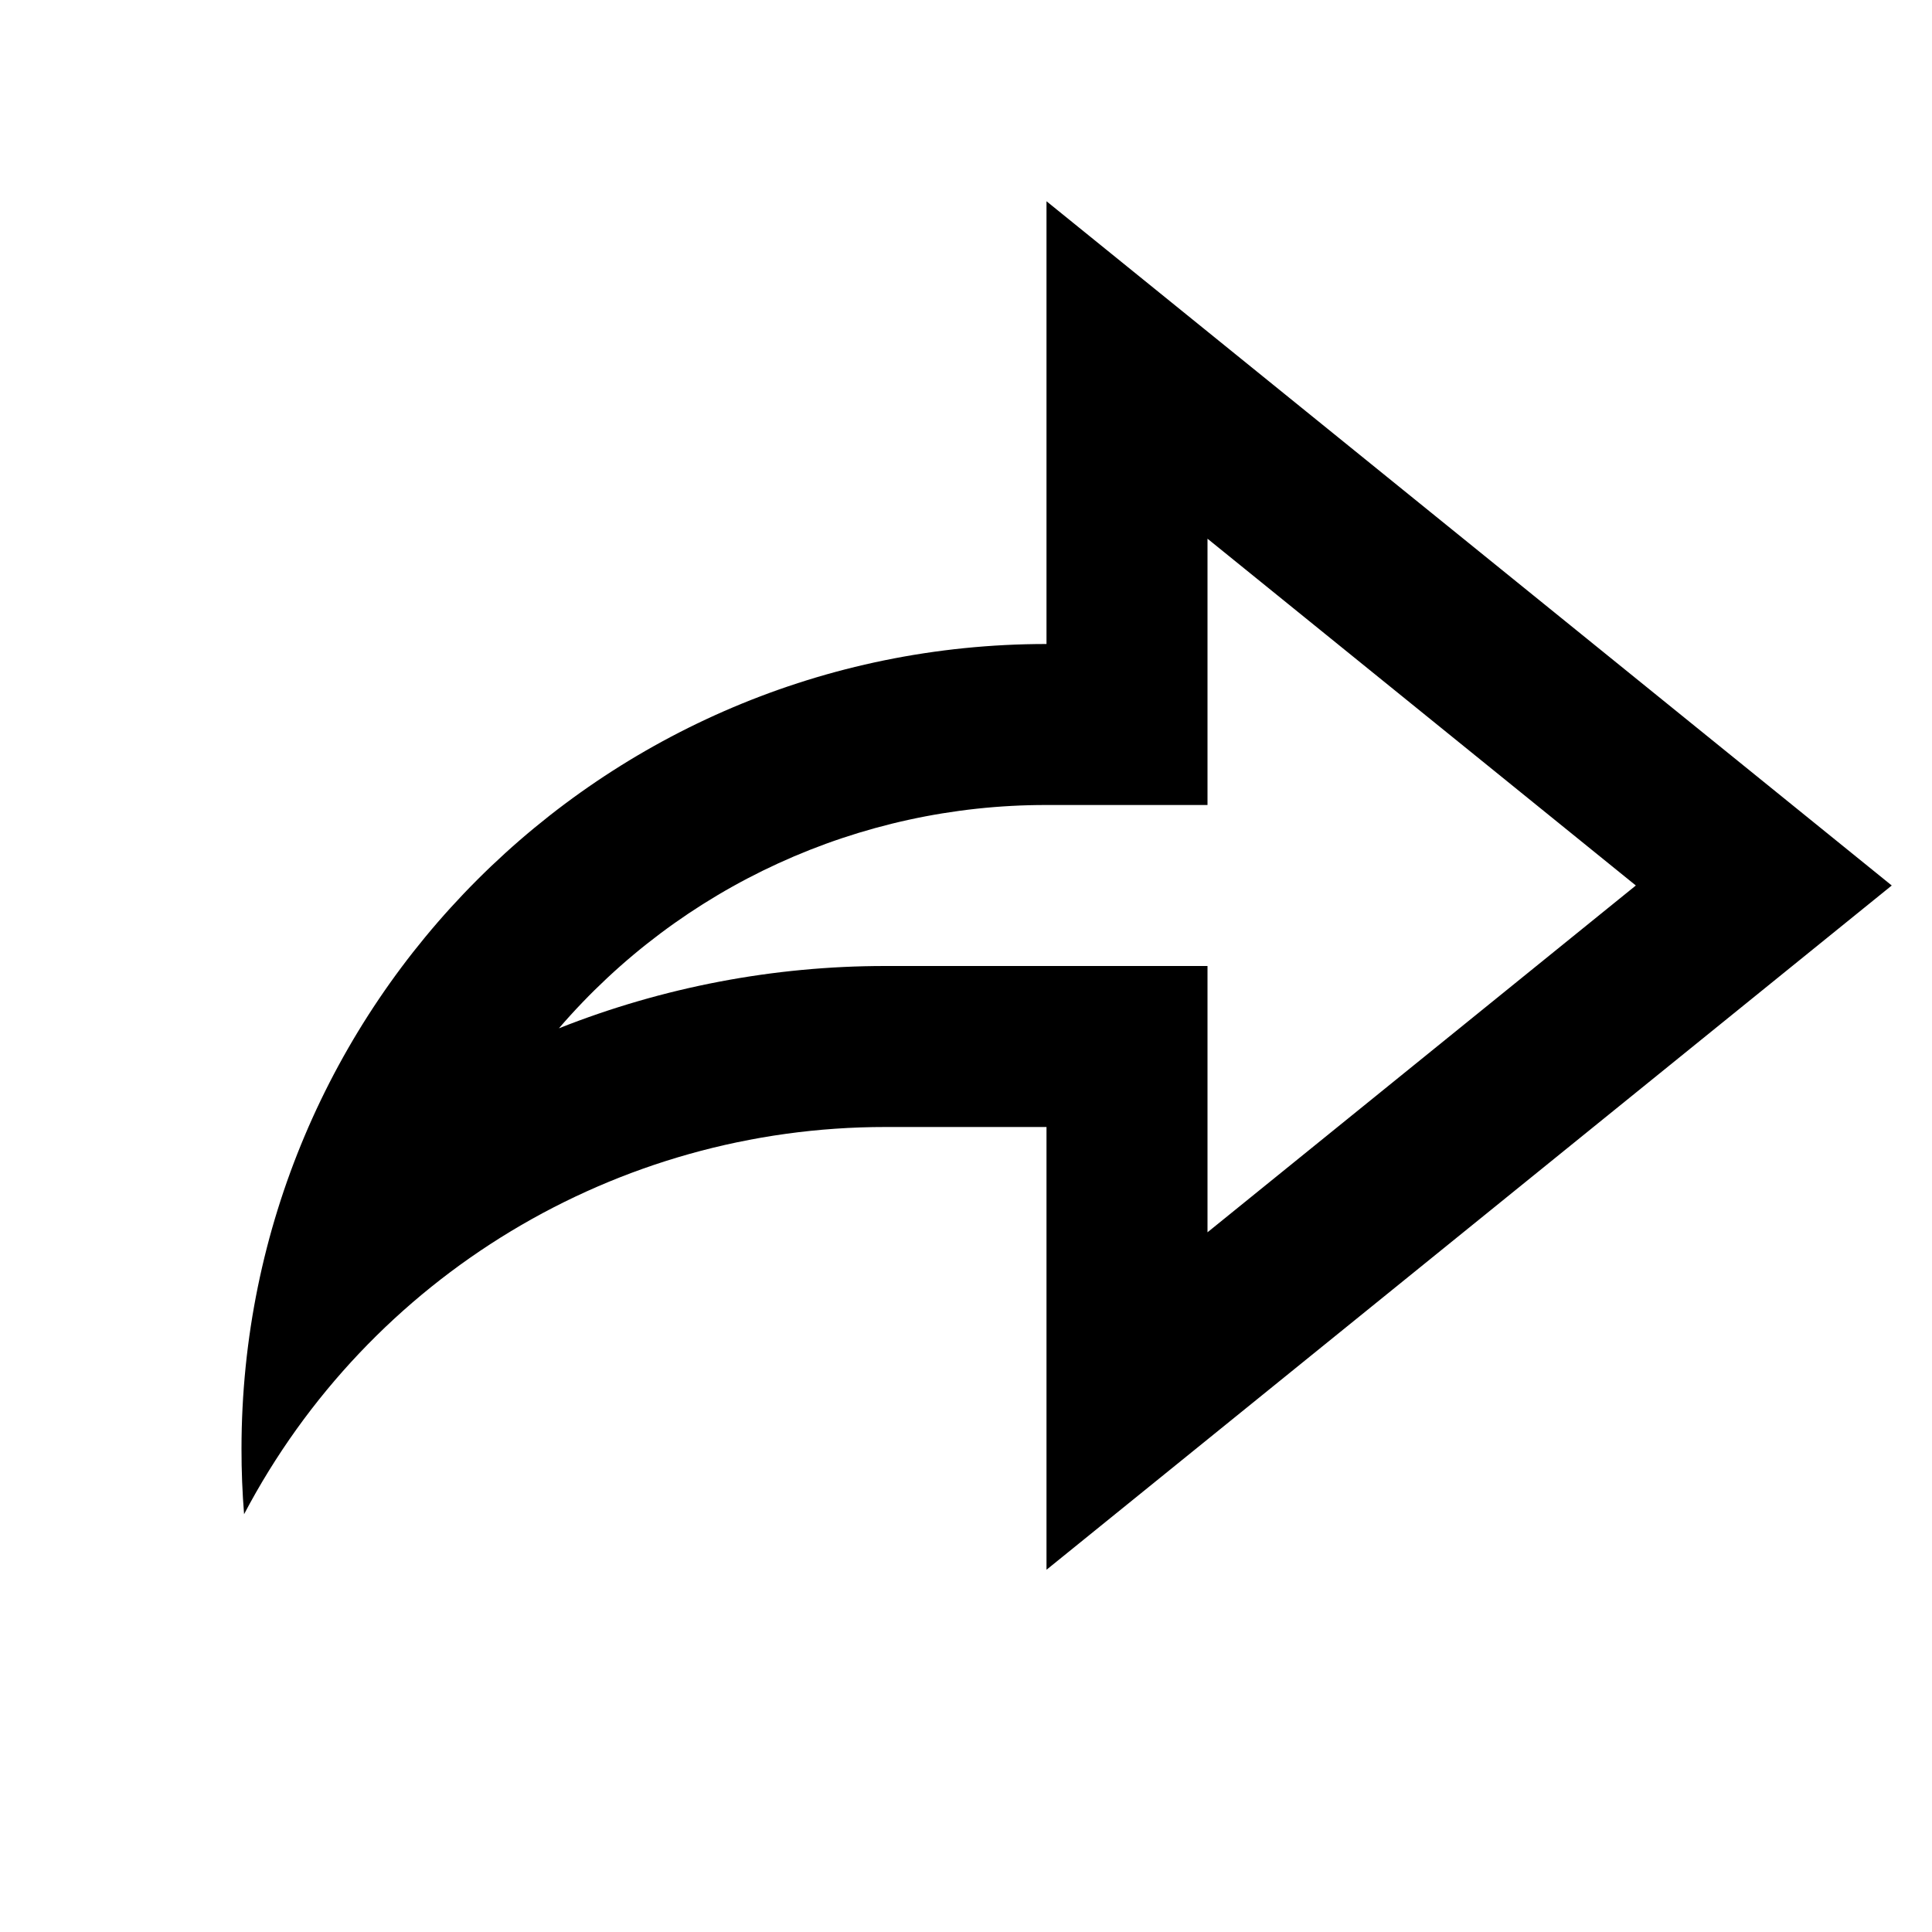
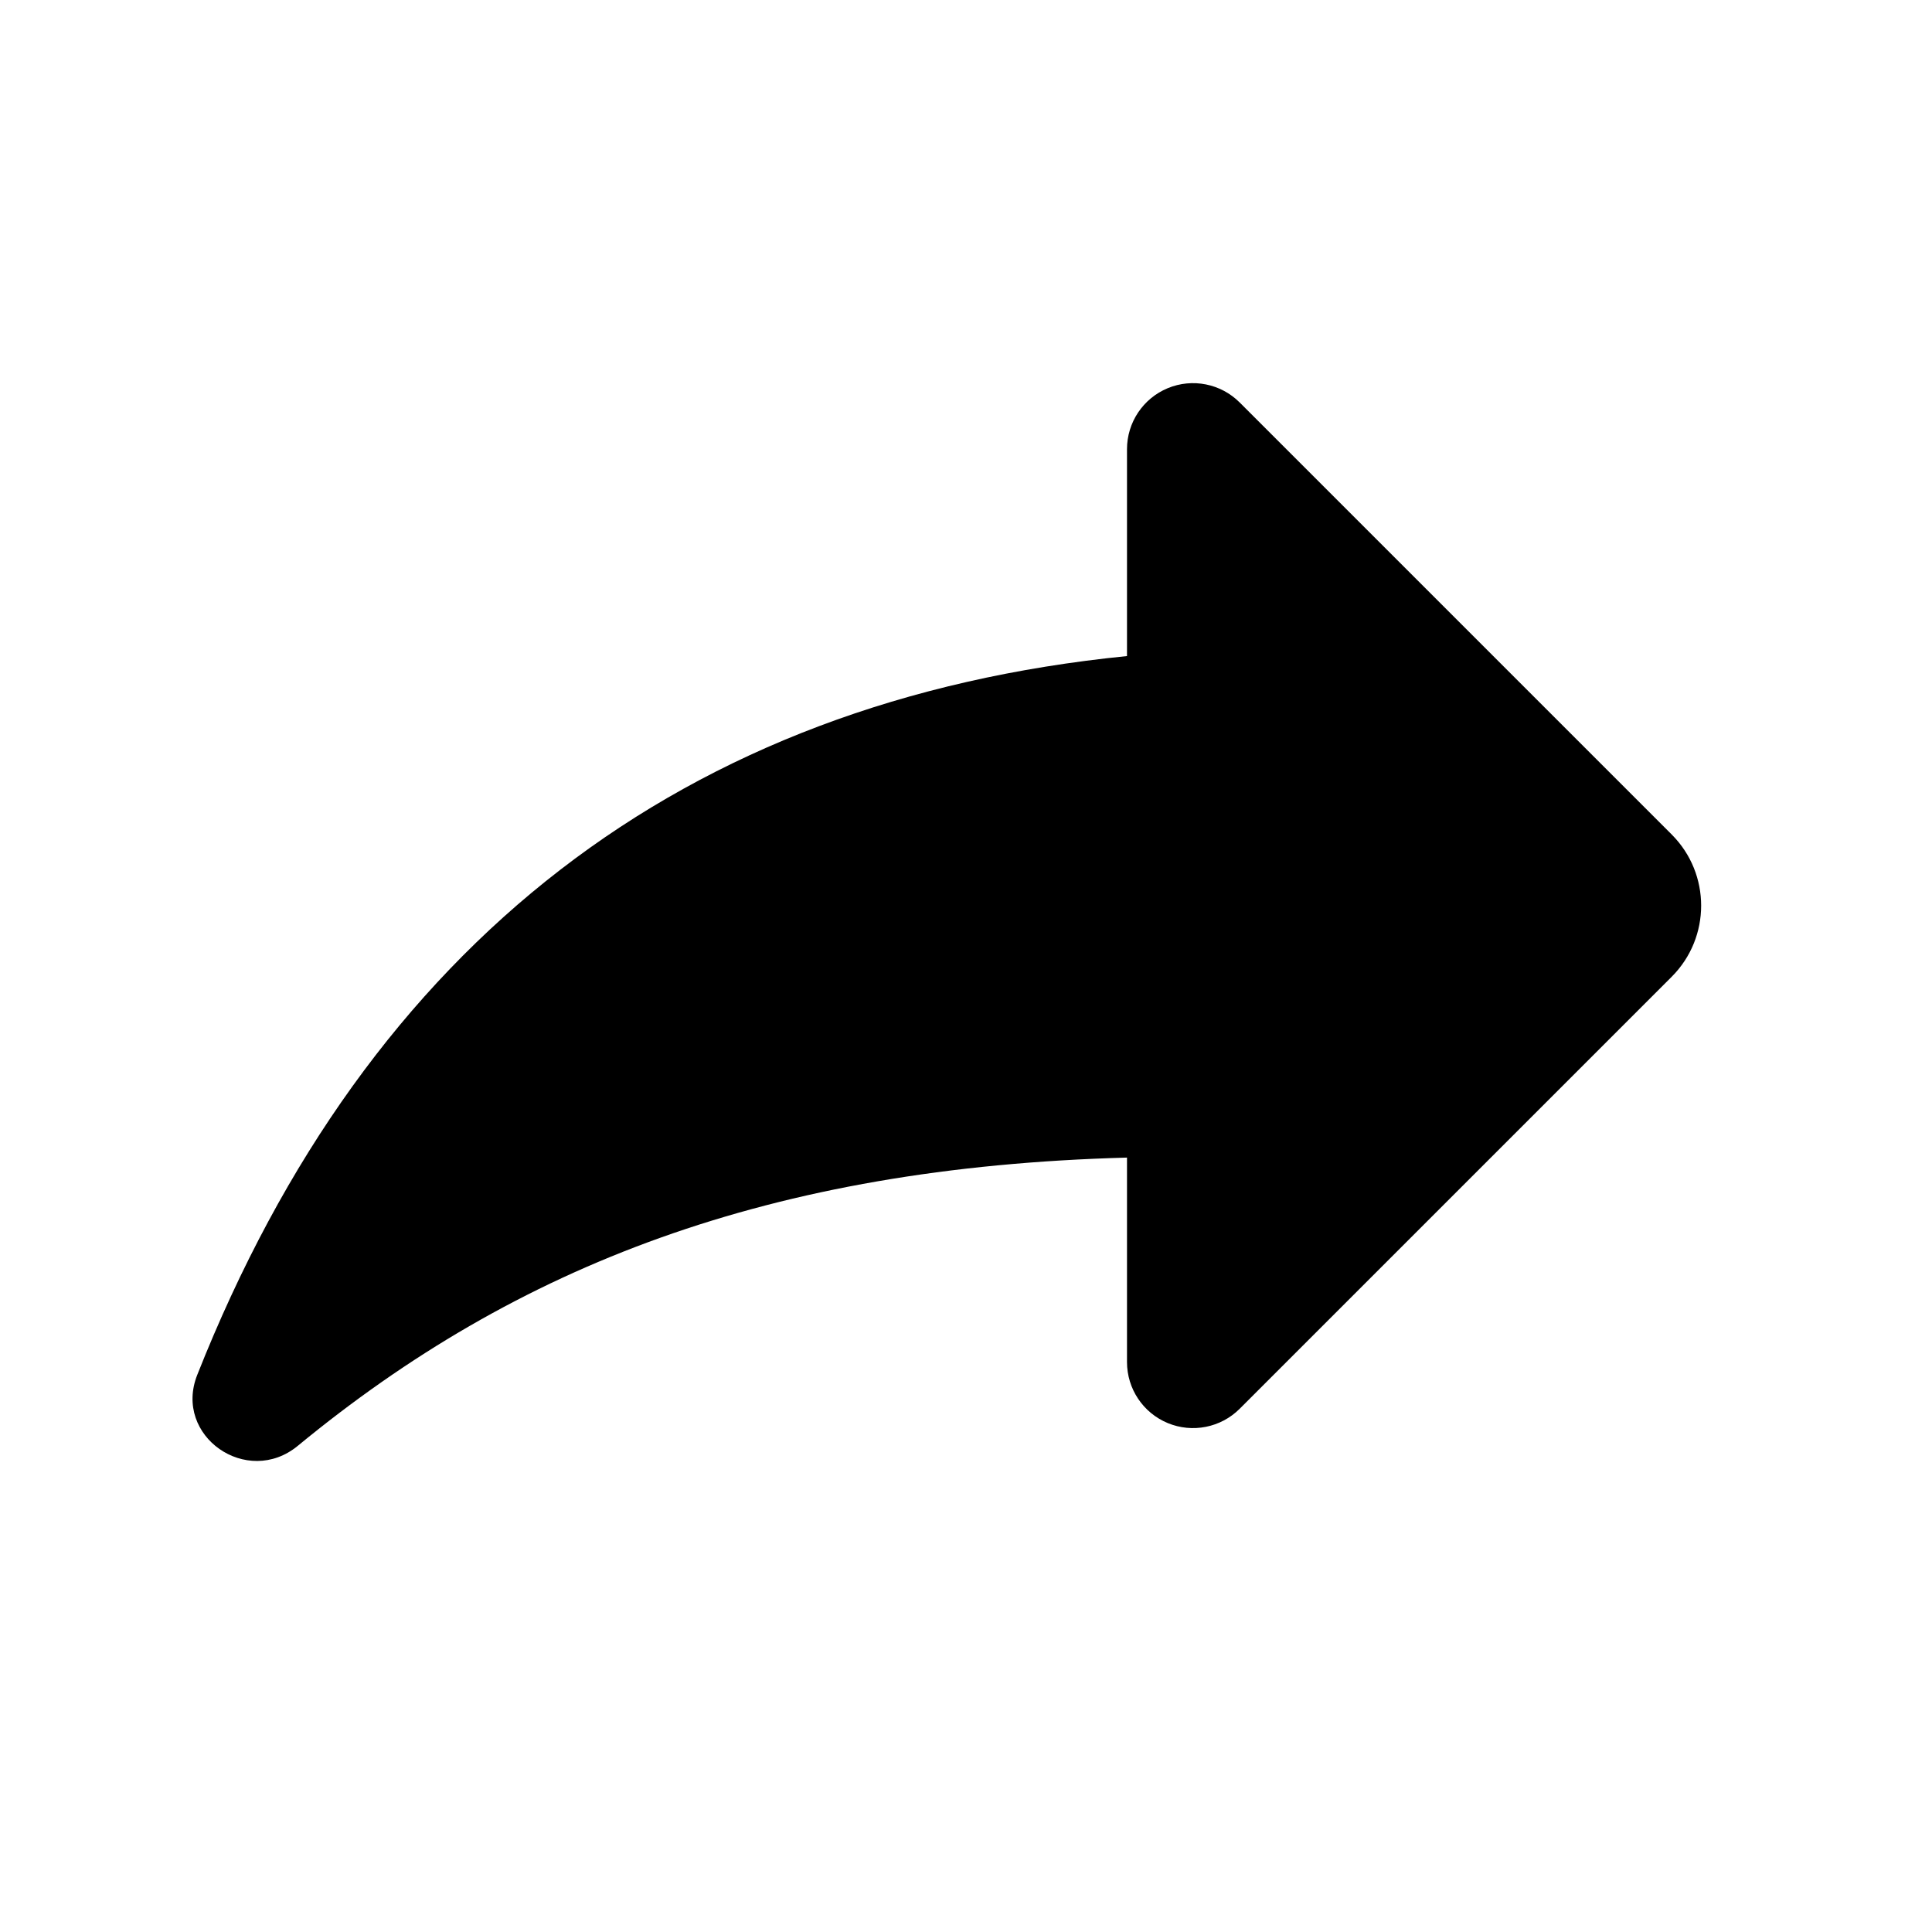
- <svg xmlns="http://www.w3.org/2000/svg" width="1em" height="1em" viewBox="0 0 24 24">
-   <path fill="currentColor" d="M13 14h-2a9 9 0 0 0-7.968 4.81A10 10 0 0 1 3 18C3 12.477 7.477 8 13 8V2.5L23.5 11L13 19.5zm-2-2h4v3.308L20.321 11L15 6.692V10h-2a7.98 7.98 0 0 0-6.057 2.774A11 11 0 0 1 11 12" />
+ <svg xmlns="http://www.w3.org/2000/svg" width="24" height="24" viewBox="0 0 24 24">
+   <path fill="currentColor" d="M20.77 10.37 15.4 5a.82.82 0 0 0-1.4.58v2.57C8.5 8.7 4.58 11.7 2.45 17.08c-.3.76.62 1.4 1.25.88 2.72-2.24 5.86-3.46 10.3-3.58v2.54a.82.82 0 0 0 1.4.58l5.37-5.37a1.25 1.25 0 0 0 0-1.76Z" />
</svg>
